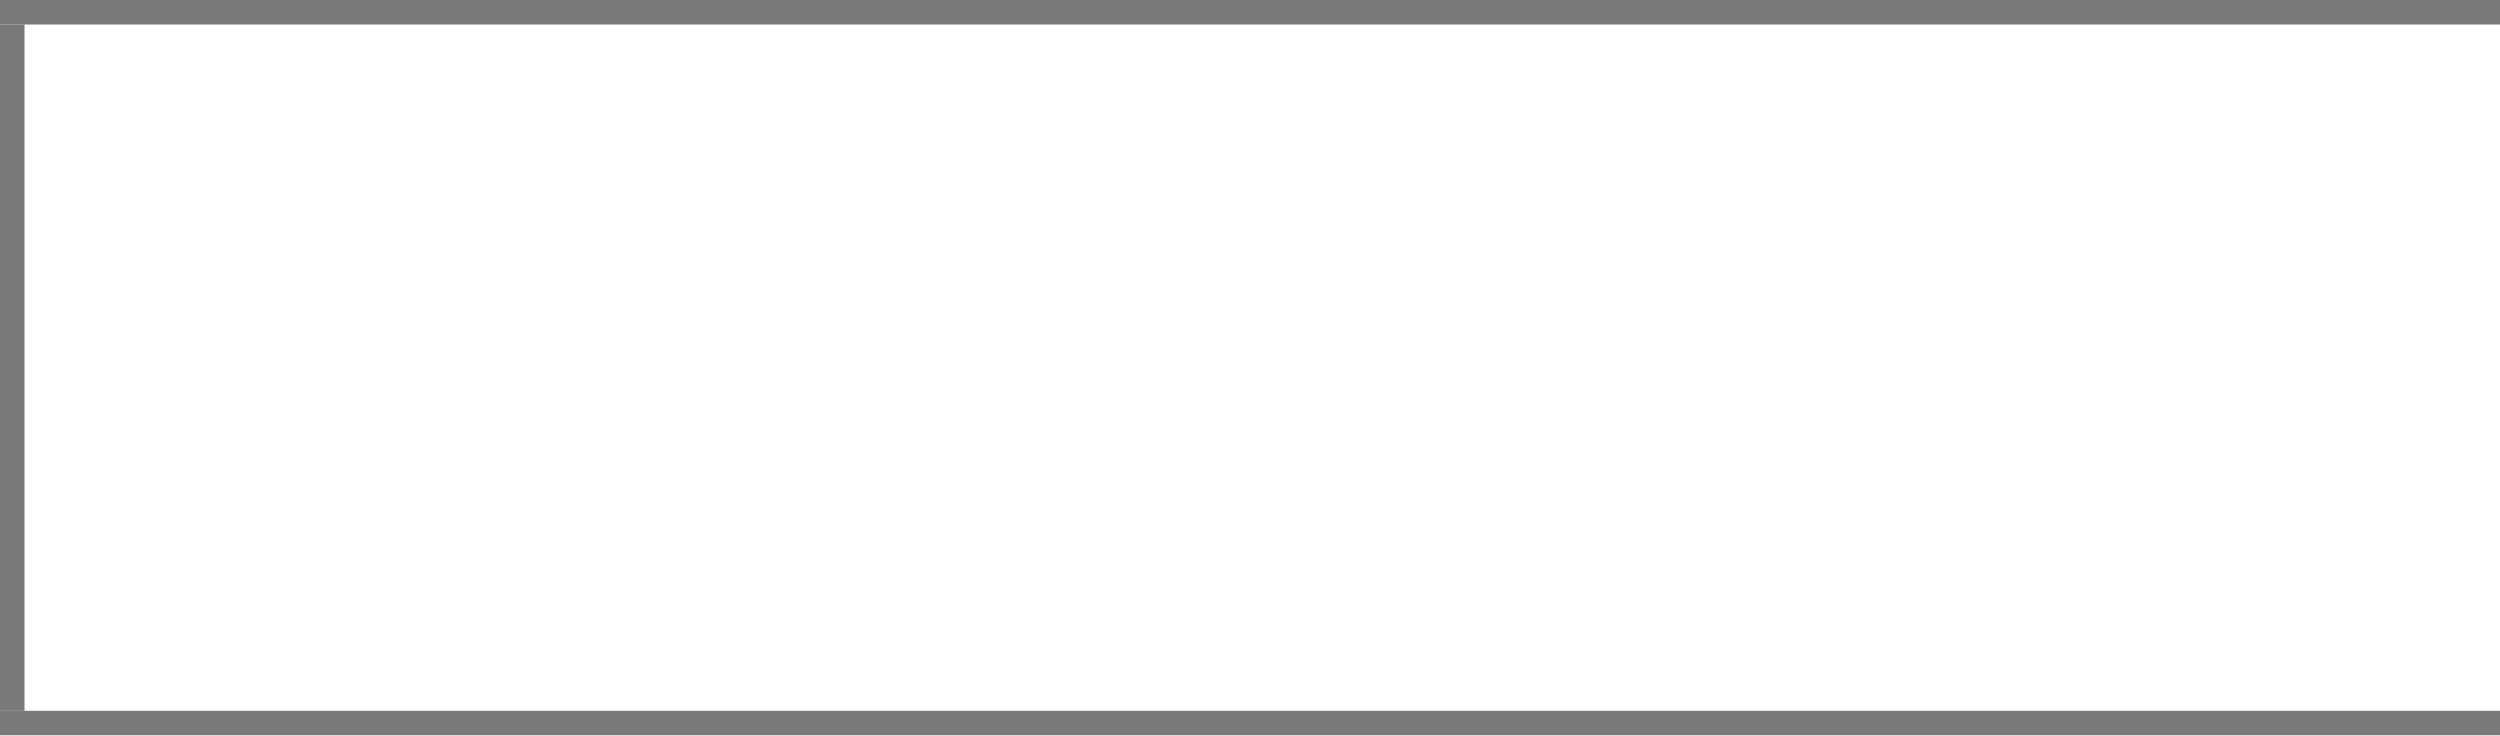
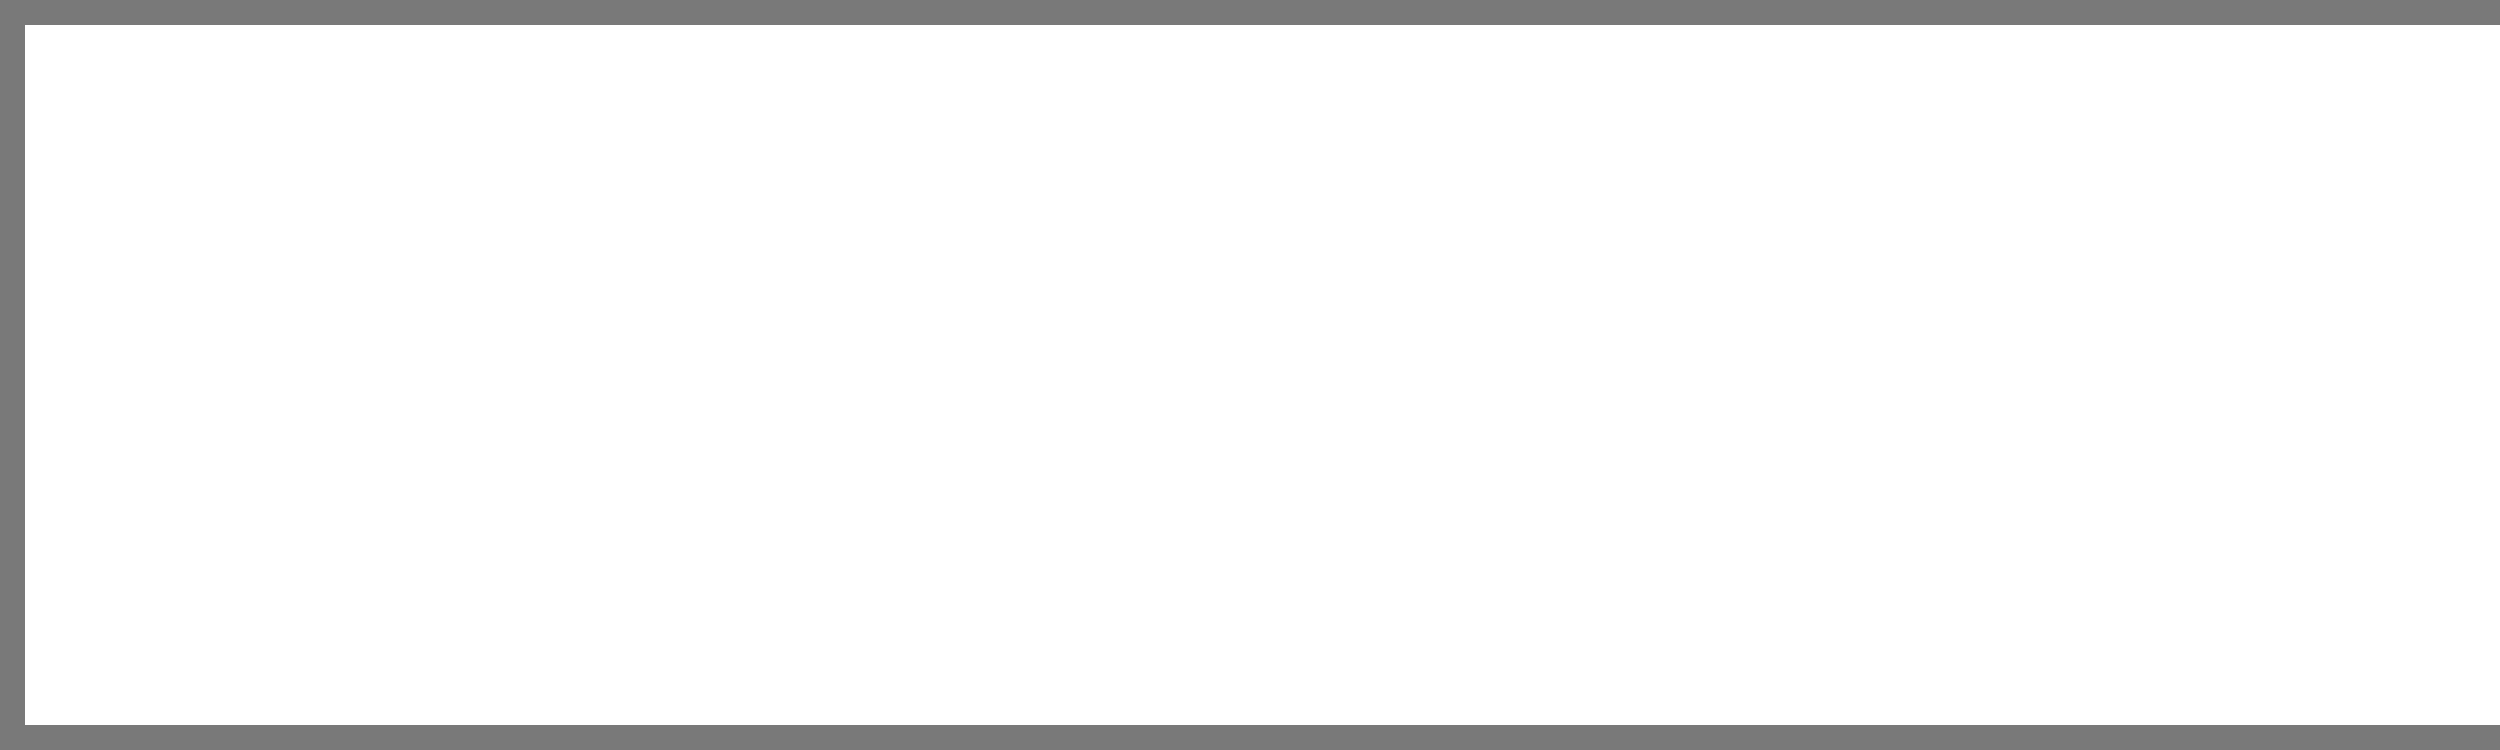
- <svg xmlns="http://www.w3.org/2000/svg" version="1.1" width="102px" height="30px" viewBox="505 60 102 30">
-   <path d="M 1 1  L 102 1  L 102 29  L 1 29  L 1 1  Z " fill-rule="nonzero" fill="rgba(255, 255, 255, 1)" stroke="none" transform="matrix(1 0 0 1 505 60 )" class="fill" />
-   <path d="M 0.5 1  L 0.5 29  " stroke-width="1" stroke-dasharray="0" stroke="rgba(121, 121, 121, 1)" fill="none" transform="matrix(1 0 0 1 505 60 )" class="stroke" />
-   <path d="M 0 0.5  L 102 0.5  " stroke-width="1" stroke-dasharray="0" stroke="rgba(121, 121, 121, 1)" fill="none" transform="matrix(1 0 0 1 505 60 )" class="stroke" />
-   <path d="M 0 29.5  L 102 29.5  " stroke-width="1" stroke-dasharray="0" stroke="rgba(121, 121, 121, 1)" fill="none" transform="matrix(1 0 0 1 505 60 )" class="stroke" />
+ <svg xmlns="http://www.w3.org/2000/svg" version="1.1" width="100px" height="30px" viewBox="1005 60 100 30">
+   <path d="M 1 1  L 100 1  L 100 29  L 1 29  L 1 1  Z " fill-rule="nonzero" fill="rgba(255, 255, 255, 1)" stroke="none" transform="matrix(1 0 0 1 1005 60 )" class="fill" />
+   <path d="M 0.5 1  L 0.5 29  " stroke-width="1" stroke-dasharray="0" stroke="rgba(121, 121, 121, 1)" fill="none" transform="matrix(1 0 0 1 1005 60 )" class="stroke" />
+   <path d="M 0 0.5  L 100 0.5  " stroke-width="1" stroke-dasharray="0" stroke="rgba(121, 121, 121, 1)" fill="none" transform="matrix(1 0 0 1 1005 60 )" class="stroke" />
+   <path d="M 0 29.5  L 100 29.5  " stroke-width="1" stroke-dasharray="0" stroke="rgba(121, 121, 121, 1)" fill="none" transform="matrix(1 0 0 1 1005 60 )" class="stroke" />
</svg>
